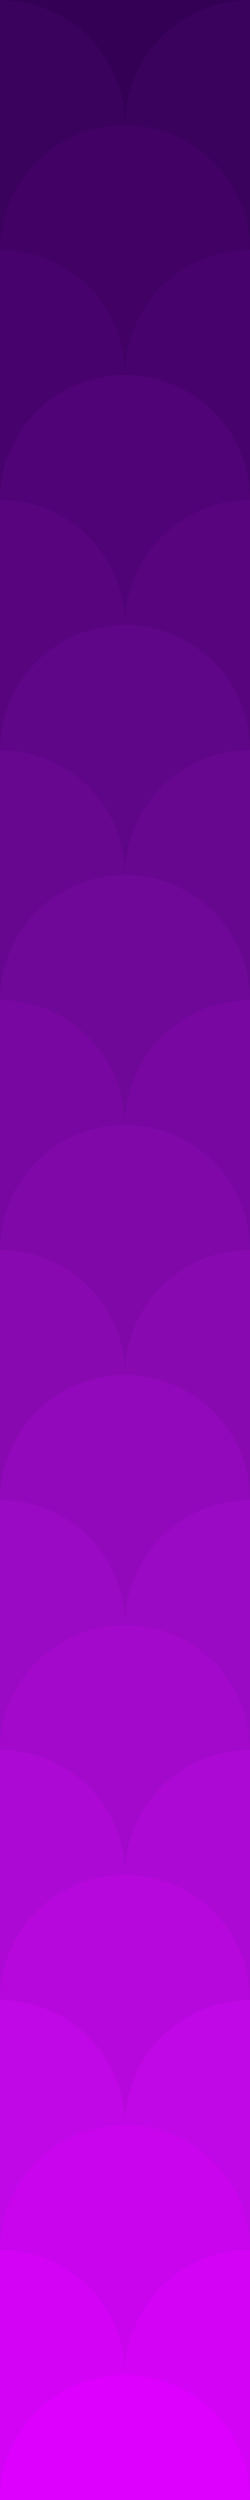
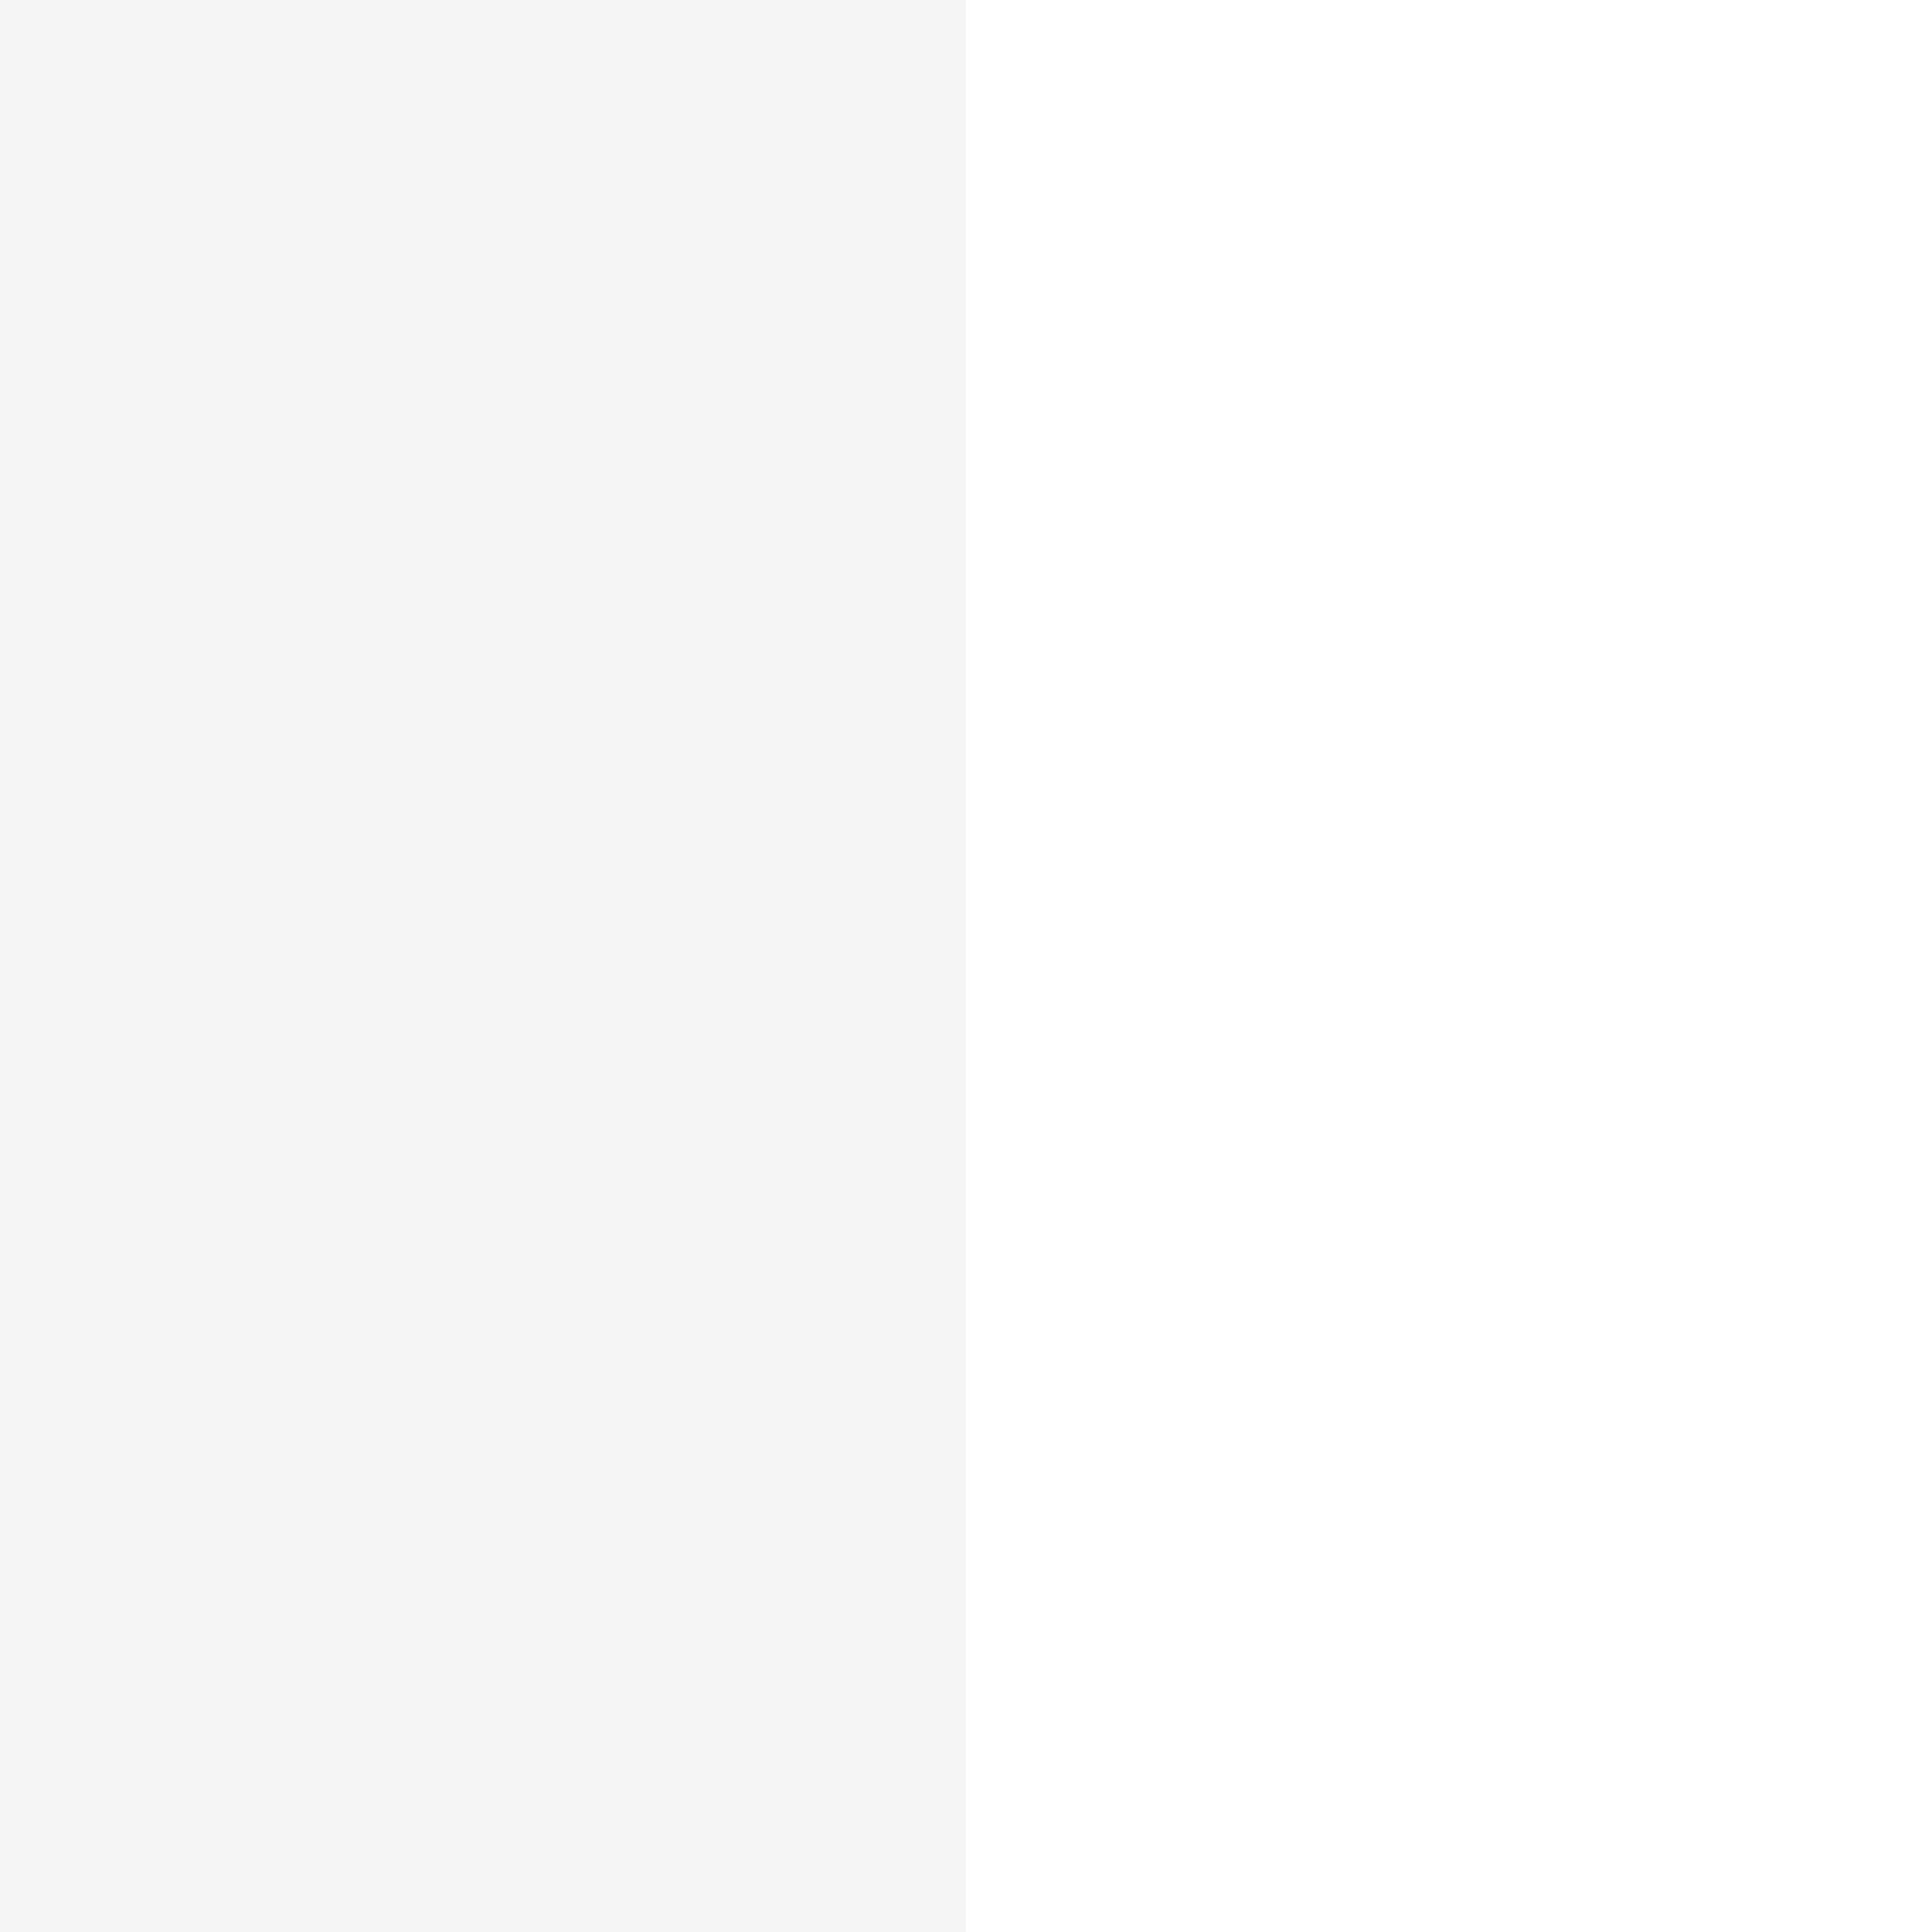
- <svg xmlns="http://www.w3.org/2000/svg" viewBox="0 0 100 1000">
-   <rect fill="#330055" width="100" height="1000" />
-   <g fill-opacity="1">
-     <circle fill="#330055" cx="50" cy="0" r="50" />
-     <g fill="#3a015d">
-       <circle cx="0" cy="50" r="50" />
-       <circle cx="100" cy="50" r="50" />
-     </g>
-     <circle fill="#410165" cx="50" cy="100" r="50" />
-     <g fill="#48026e">
-       <circle cx="0" cy="150" r="50" />
-       <circle cx="100" cy="150" r="50" />
-     </g>
-     <circle fill="#500376" cx="50" cy="200" r="50" />
-     <g fill="#57047e">
-       <circle cx="0" cy="250" r="50" />
-       <circle cx="100" cy="250" r="50" />
-     </g>
-     <circle fill="#5f0587" cx="50" cy="300" r="50" />
-     <g fill="#67068f">
-       <circle cx="0" cy="350" r="50" />
-       <circle cx="100" cy="350" r="50" />
-     </g>
-     <circle fill="#6f0798" cx="50" cy="400" r="50" />
-     <g fill="#7707a0">
-       <circle cx="0" cy="450" r="50" />
-       <circle cx="100" cy="450" r="50" />
-     </g>
-     <circle fill="#8008a9" cx="50" cy="500" r="50" />
-     <g fill="#8909b1">
-       <circle cx="0" cy="550" r="50" />
-       <circle cx="100" cy="550" r="50" />
-     </g>
-     <circle fill="#9109ba" cx="50" cy="600" r="50" />
-     <g fill="#9a09c3">
-       <circle cx="0" cy="650" r="50" />
-       <circle cx="100" cy="650" r="50" />
-     </g>
-     <circle fill="#a309cb" cx="50" cy="700" r="50" />
-     <g fill="#ad09d4">
-       <circle cx="0" cy="750" r="50" />
-       <circle cx="100" cy="750" r="50" />
-     </g>
-     <circle fill="#b608dc" cx="50" cy="800" r="50" />
-     <g fill="#c007e5">
-       <circle cx="0" cy="850" r="50" />
-       <circle cx="100" cy="850" r="50" />
-     </g>
-     <circle fill="#c905ee" cx="50" cy="900" r="50" />
-     <g fill="#d303f6">
-       <circle cx="0" cy="950" r="50" />
-       <circle cx="100" cy="950" r="50" />
-     </g>
-     <circle fill="#D0F" cx="50" cy="1000" r="50" />
+ <svg xmlns="http://www.w3.org/2000/svg" width="100" height="100" viewBox="0 0 100 100">
+   <rect fill="#ffffff" width="100" height="100" />
+   <g stroke="#CCC" stroke-width="0" stroke-opacity="1">
+     <rect fill="#F5F5F5" x="-60" y="-60" width="110" height="240" />
  </g>
</svg>
